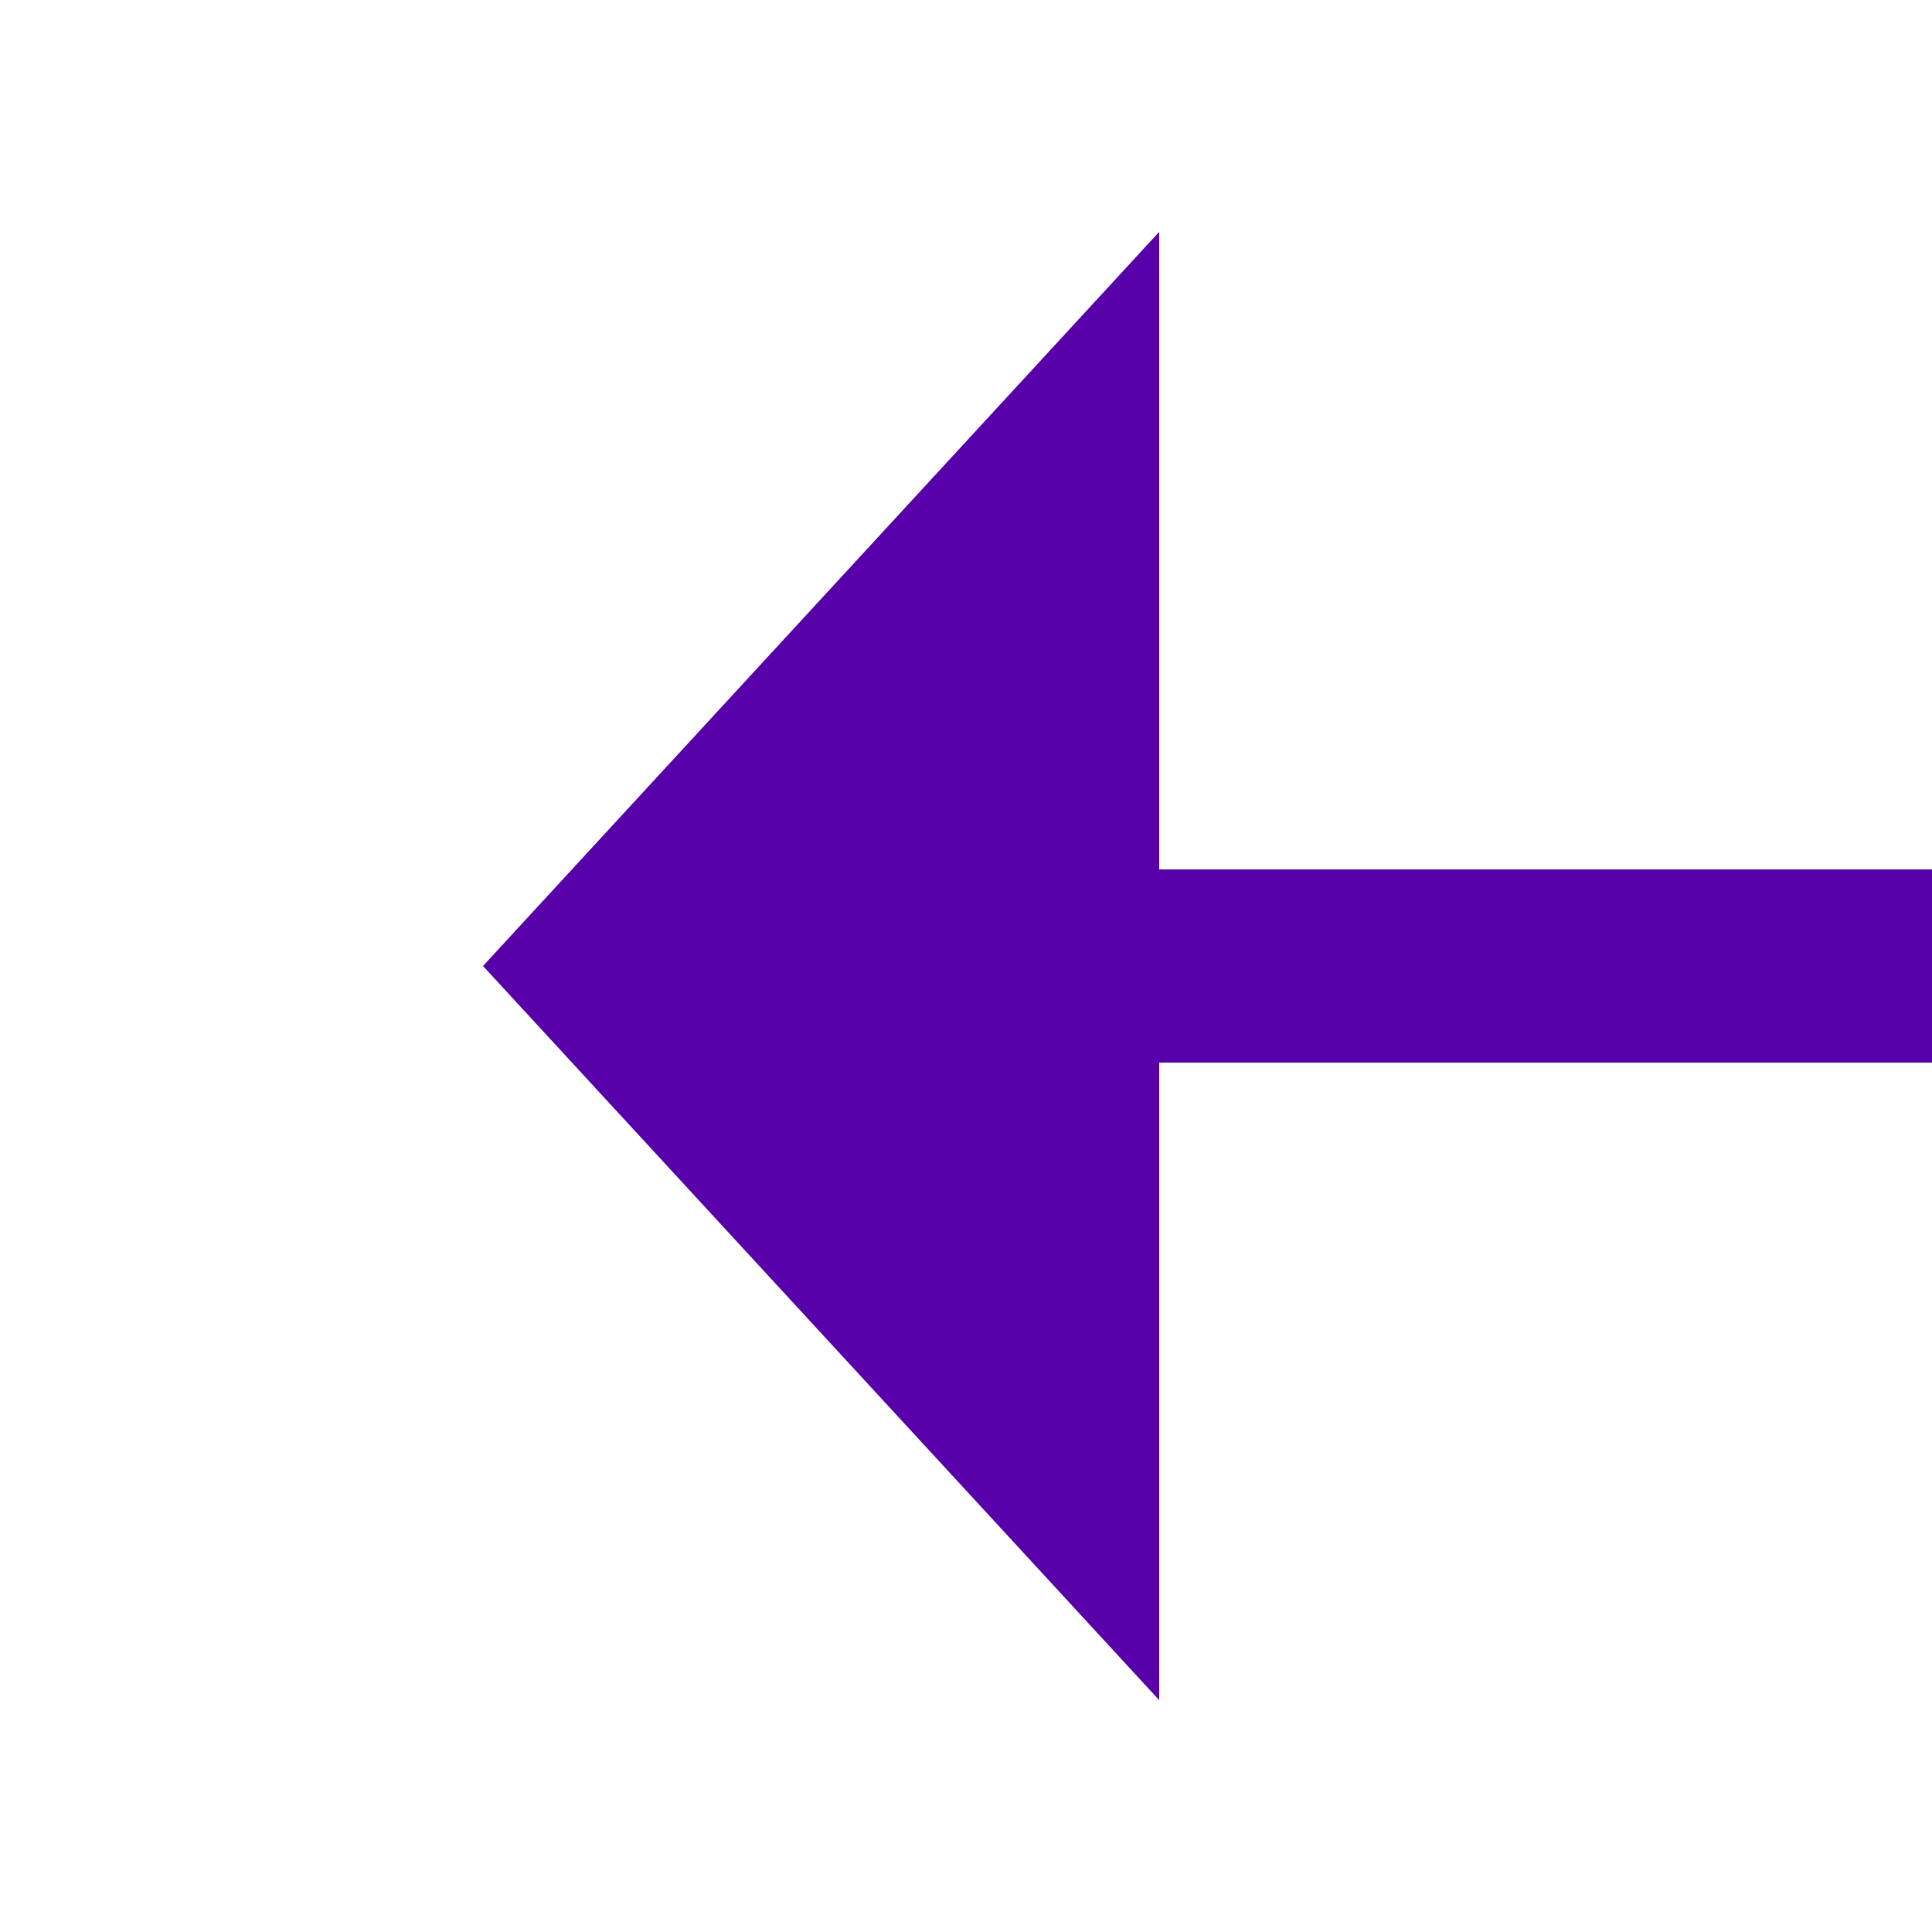
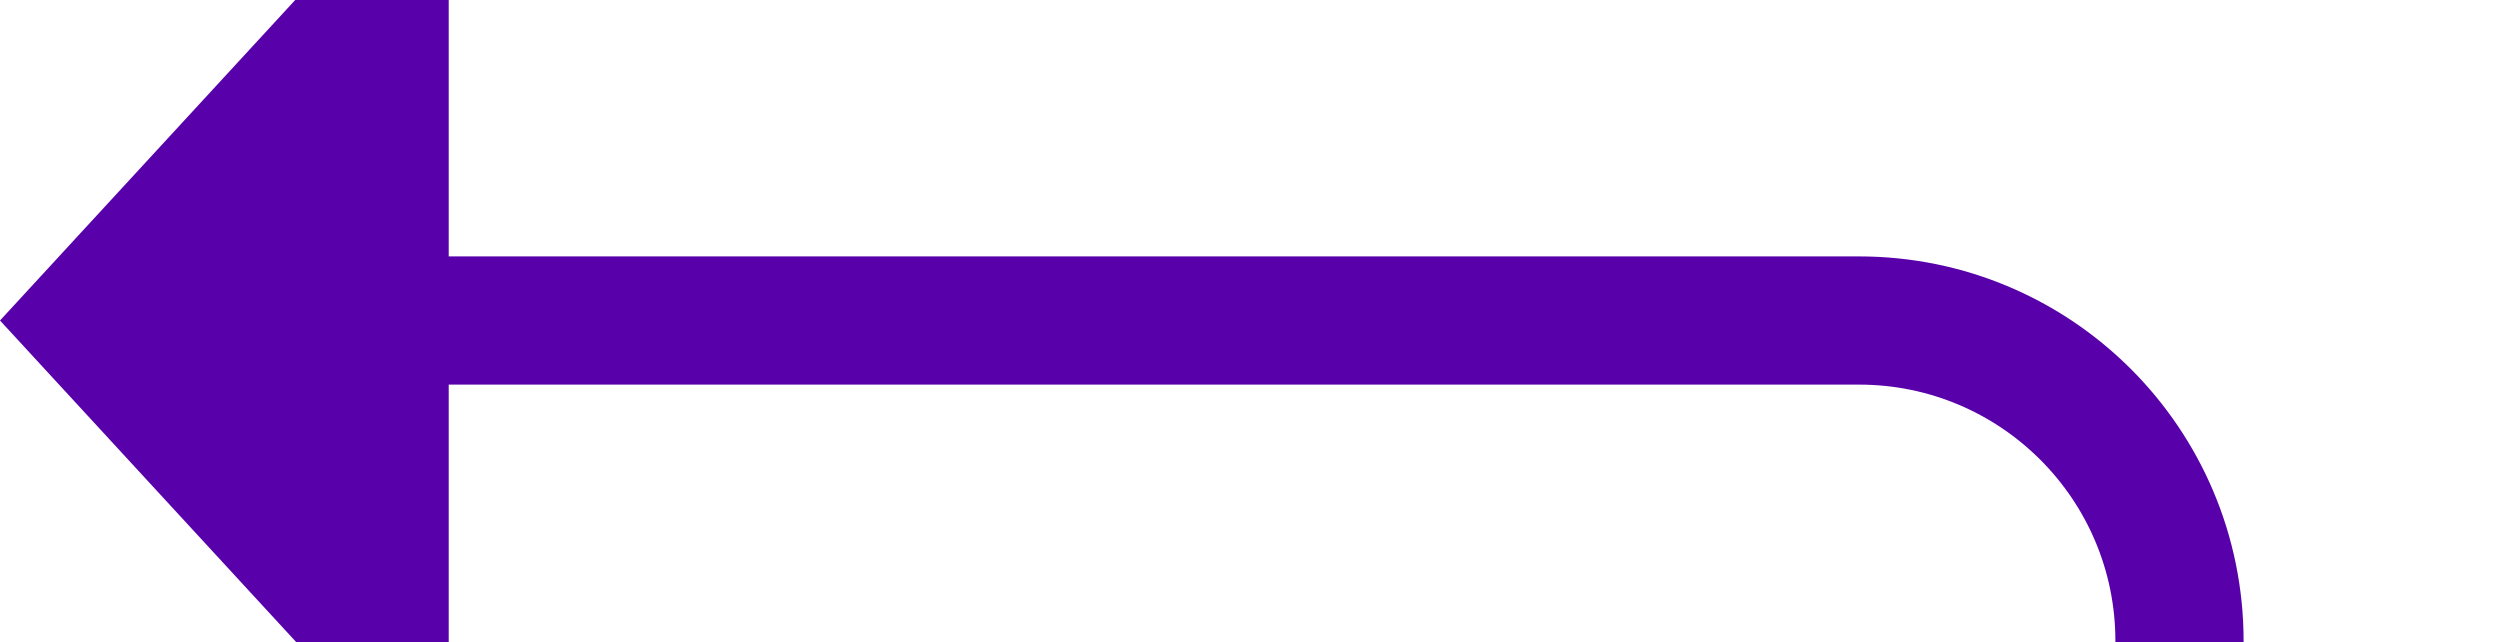
- <svg xmlns="http://www.w3.org/2000/svg" version="1.1" width="20px" height="20px" preserveAspectRatio="xMinYMid meet" viewBox="200 847 20 18">
-   <path d="M 290 856  L 211 856  " stroke-width="2" stroke-dasharray="0" stroke="rgba(88, 0, 170, 1)" fill="none" class="stroke" />
-   <path d="M 288.5 852.5  A 3.5 3.5 0 0 0 285 856 A 3.5 3.5 0 0 0 288.5 859.5 A 3.5 3.5 0 0 0 292 856 A 3.5 3.5 0 0 0 288.5 852.5 Z M 212 848.4  L 205 856  L 212 863.6  L 212 848.4  Z " fill-rule="nonzero" fill="rgba(88, 0, 170, 1)" stroke="none" class="fill" />
+ <svg xmlns="http://www.w3.org/2000/svg" version="1.1" width="39px" height="10px" preserveAspectRatio="xMinYMid meet" viewBox="224 770 39 8">
+   <path d="M 290 821  L 263 821  A 5 5 0 0 1 258 816 L 258 779  A 5 5 0 0 0 253 774 L 230 774  " stroke-width="2" stroke-dasharray="0" stroke="rgba(88, 0, 170, 1)" fill="none" class="stroke" />
+   <path d="M 288.5 817.5  A 3.5 3.5 0 0 0 285 821 A 3.5 3.5 0 0 0 288.5 824.5 A 3.5 3.5 0 0 0 292 821 A 3.5 3.5 0 0 0 288.5 817.5 Z M 231 766.4  L 224 774  L 231 781.6  L 231 766.4  Z " fill-rule="nonzero" fill="rgba(88, 0, 170, 1)" stroke="none" class="fill" />
</svg>
